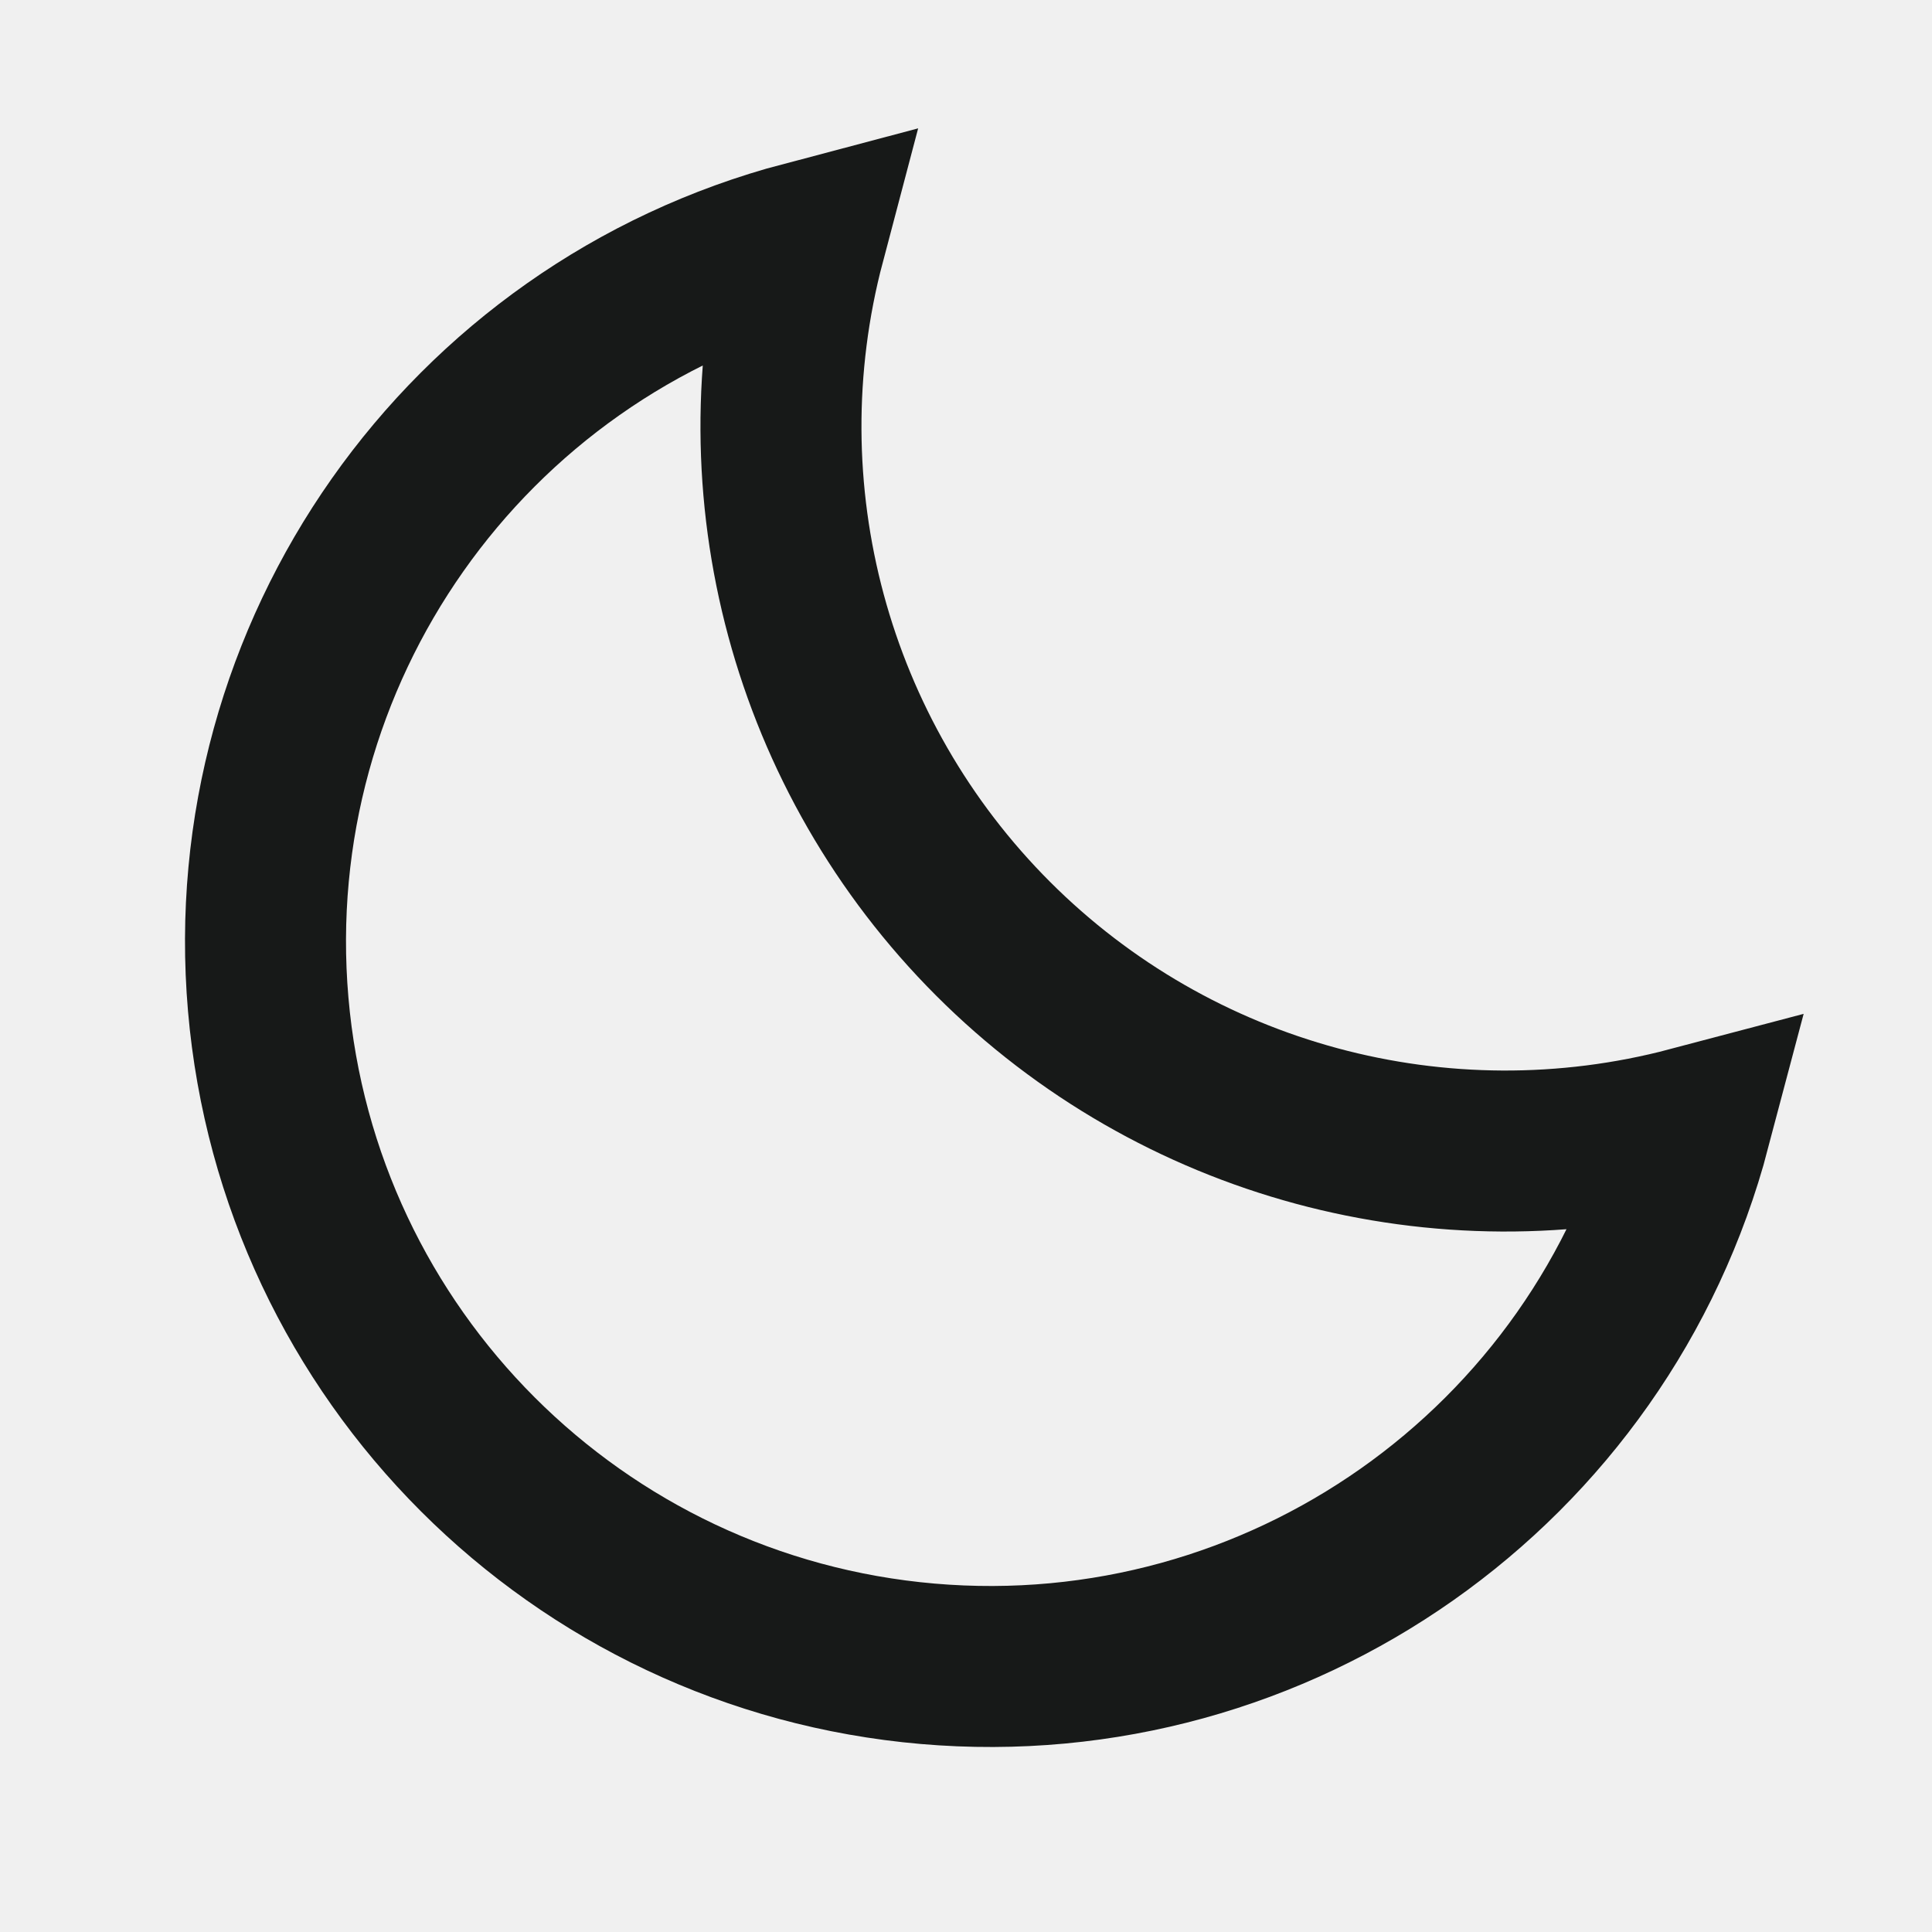
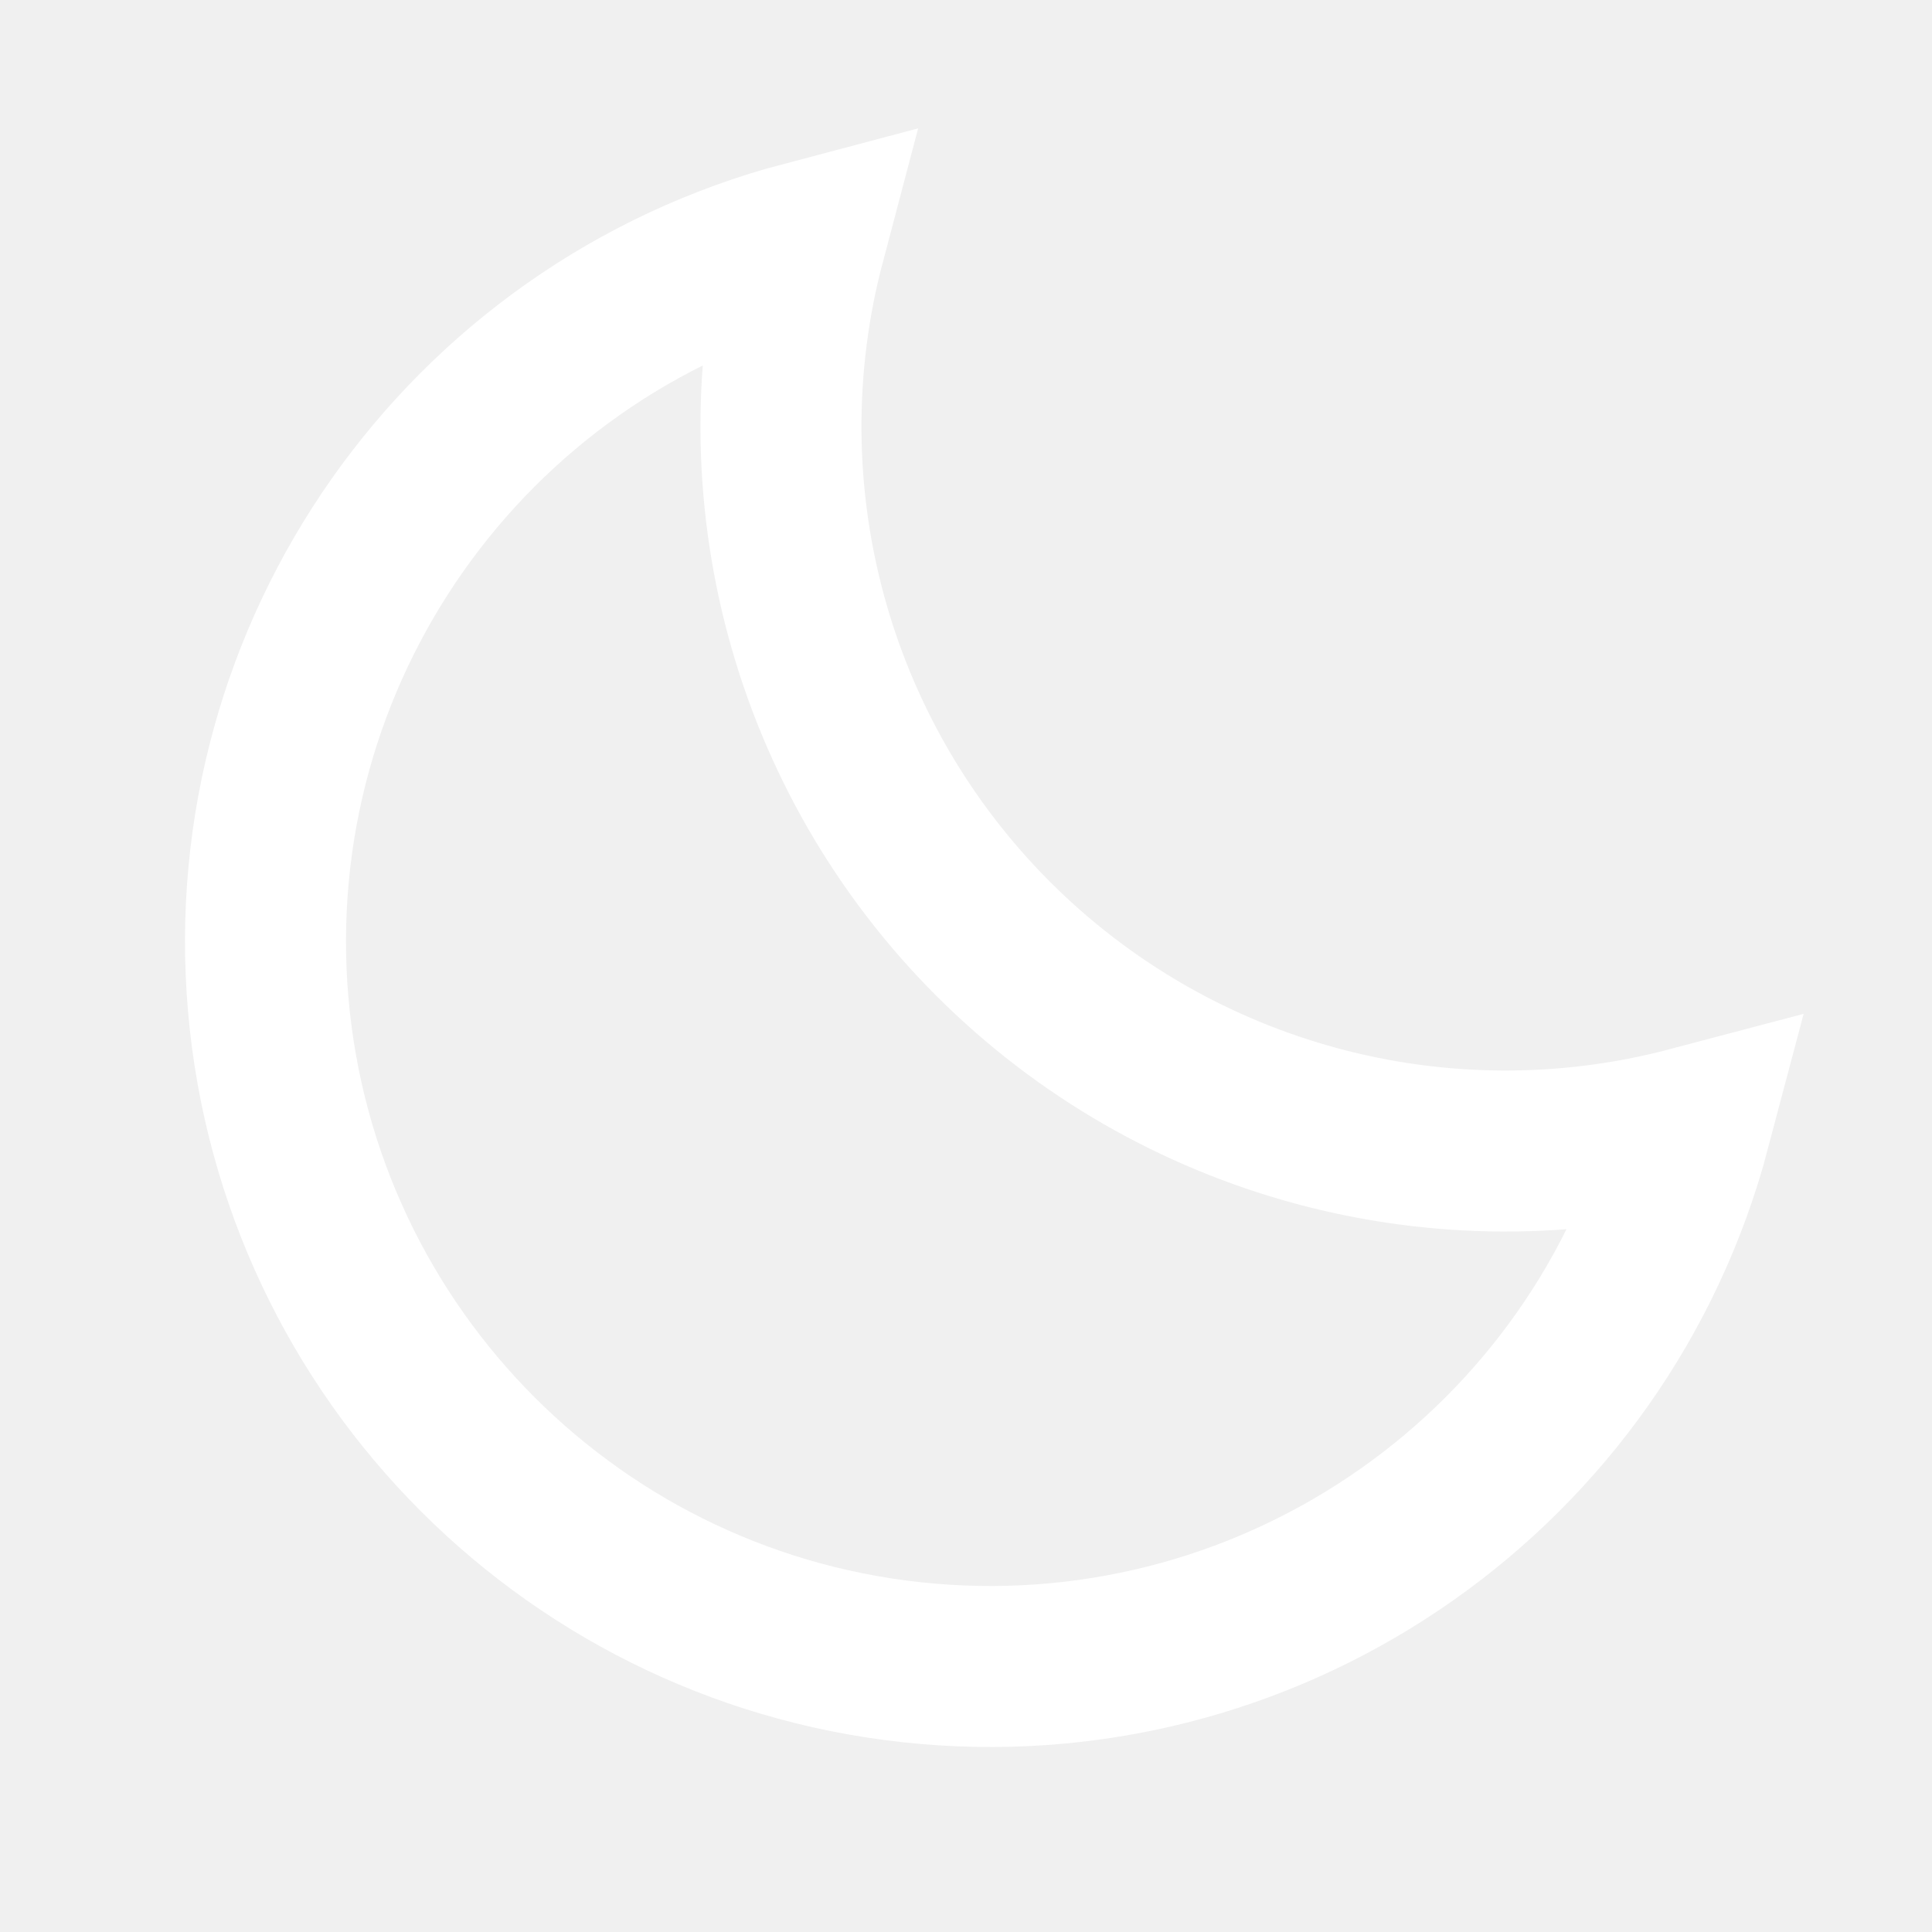
- <svg xmlns="http://www.w3.org/2000/svg" width="24" height="24" viewBox="0 0 24 24" fill="none" stroke="#171918" stroke-width="2" stroke-linecap="square">
+ <svg xmlns="http://www.w3.org/2000/svg" width="24" height="24" viewBox="0 0 24 24" fill="none" stroke="#ffffff" stroke-width="2" stroke-linecap="square">
  <path d="M21 14A9 9 0 0 1 10 3a9 9 0 1 0 11 11Z" />
</svg>
